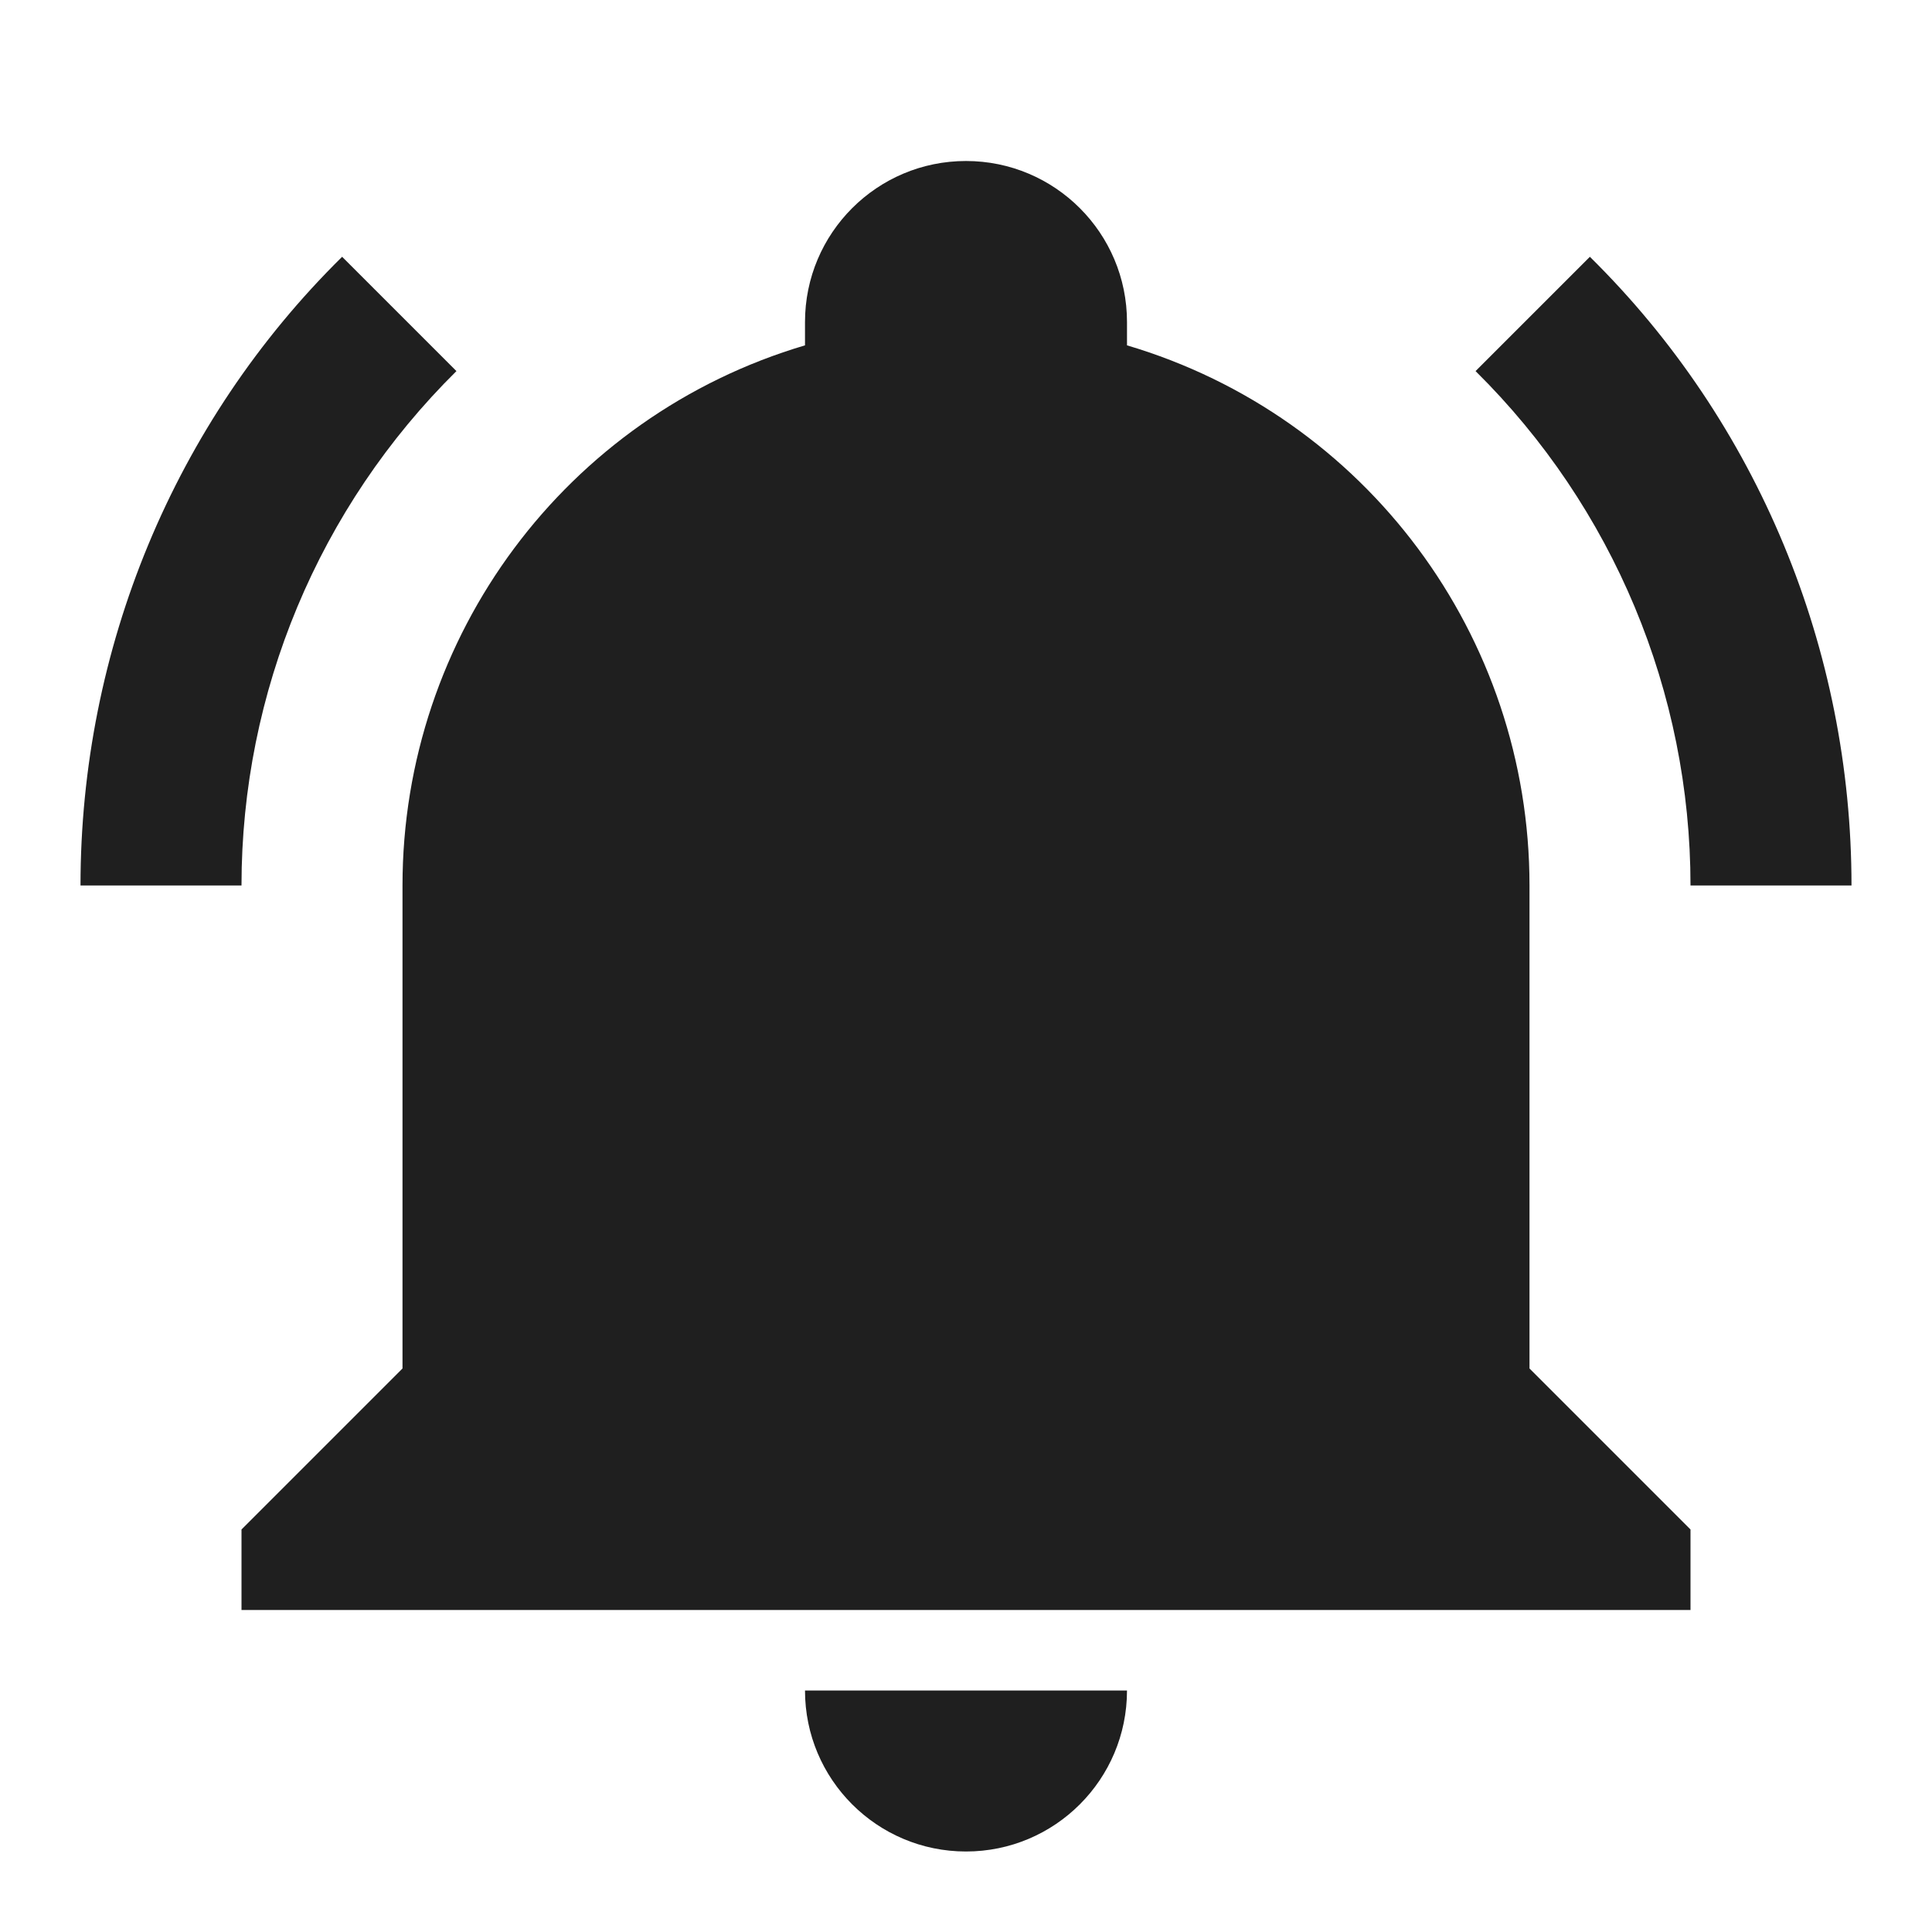
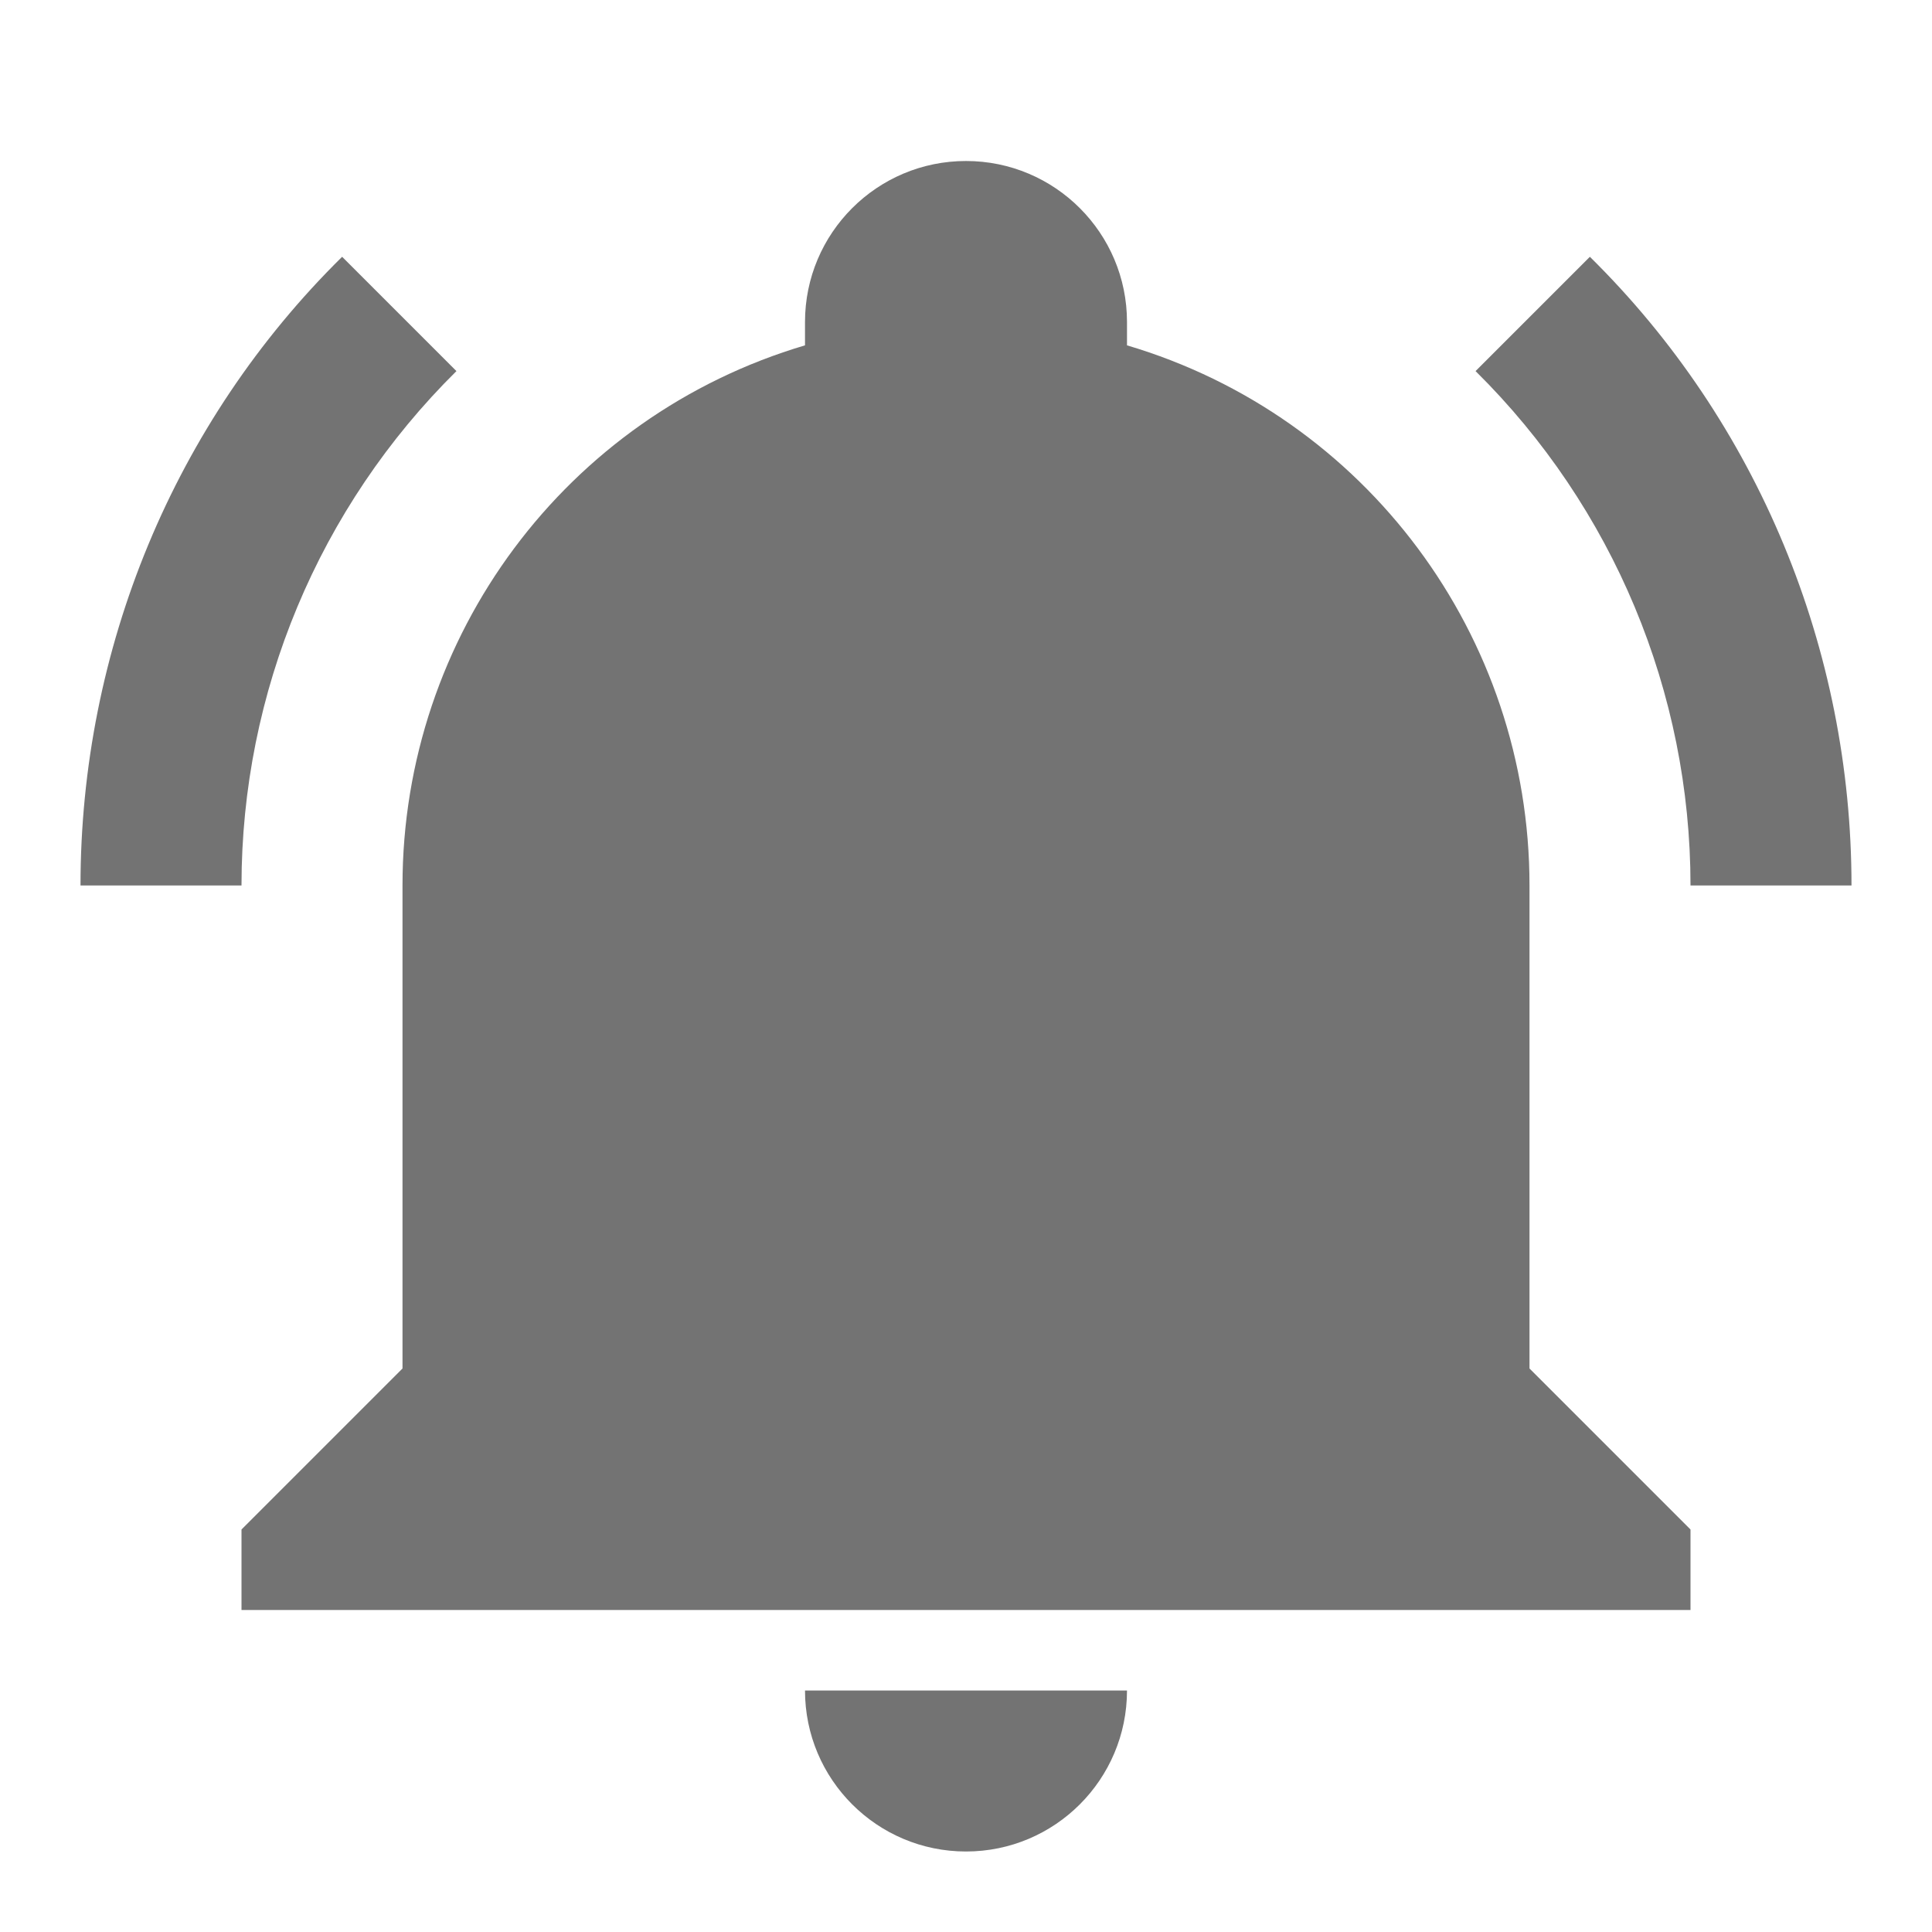
- <svg xmlns="http://www.w3.org/2000/svg" fill="#1f1f1f" viewBox="0 0 24 24">
+ <svg xmlns="http://www.w3.org/2000/svg" fill="#737373" viewBox="0 0 24 24">
  <path d="M21,19V20H3V19L5,17V11C5,7.9 7.03,5.17 10,4.29C10,4.19 10,4.1 10,4A2,2 0 0,1 12,2A2,2 0 0,1 14,4C14,4.1 14,4.19 14,4.29C16.97,5.17 19,7.9 19,11V17L21,19M14,21A2,2 0 0,1 12,23A2,2 0 0,1 10,21M19.75,3.19L18.33,4.61C20.04,6.3 21,8.6 21,11H23C23,8.07 21.84,5.25 19.75,3.19M1,11H3C3,8.6 3.96,6.3 5.67,4.61L4.25,3.19C2.16,5.25 1,8.07 1,11Z" />
</svg>
